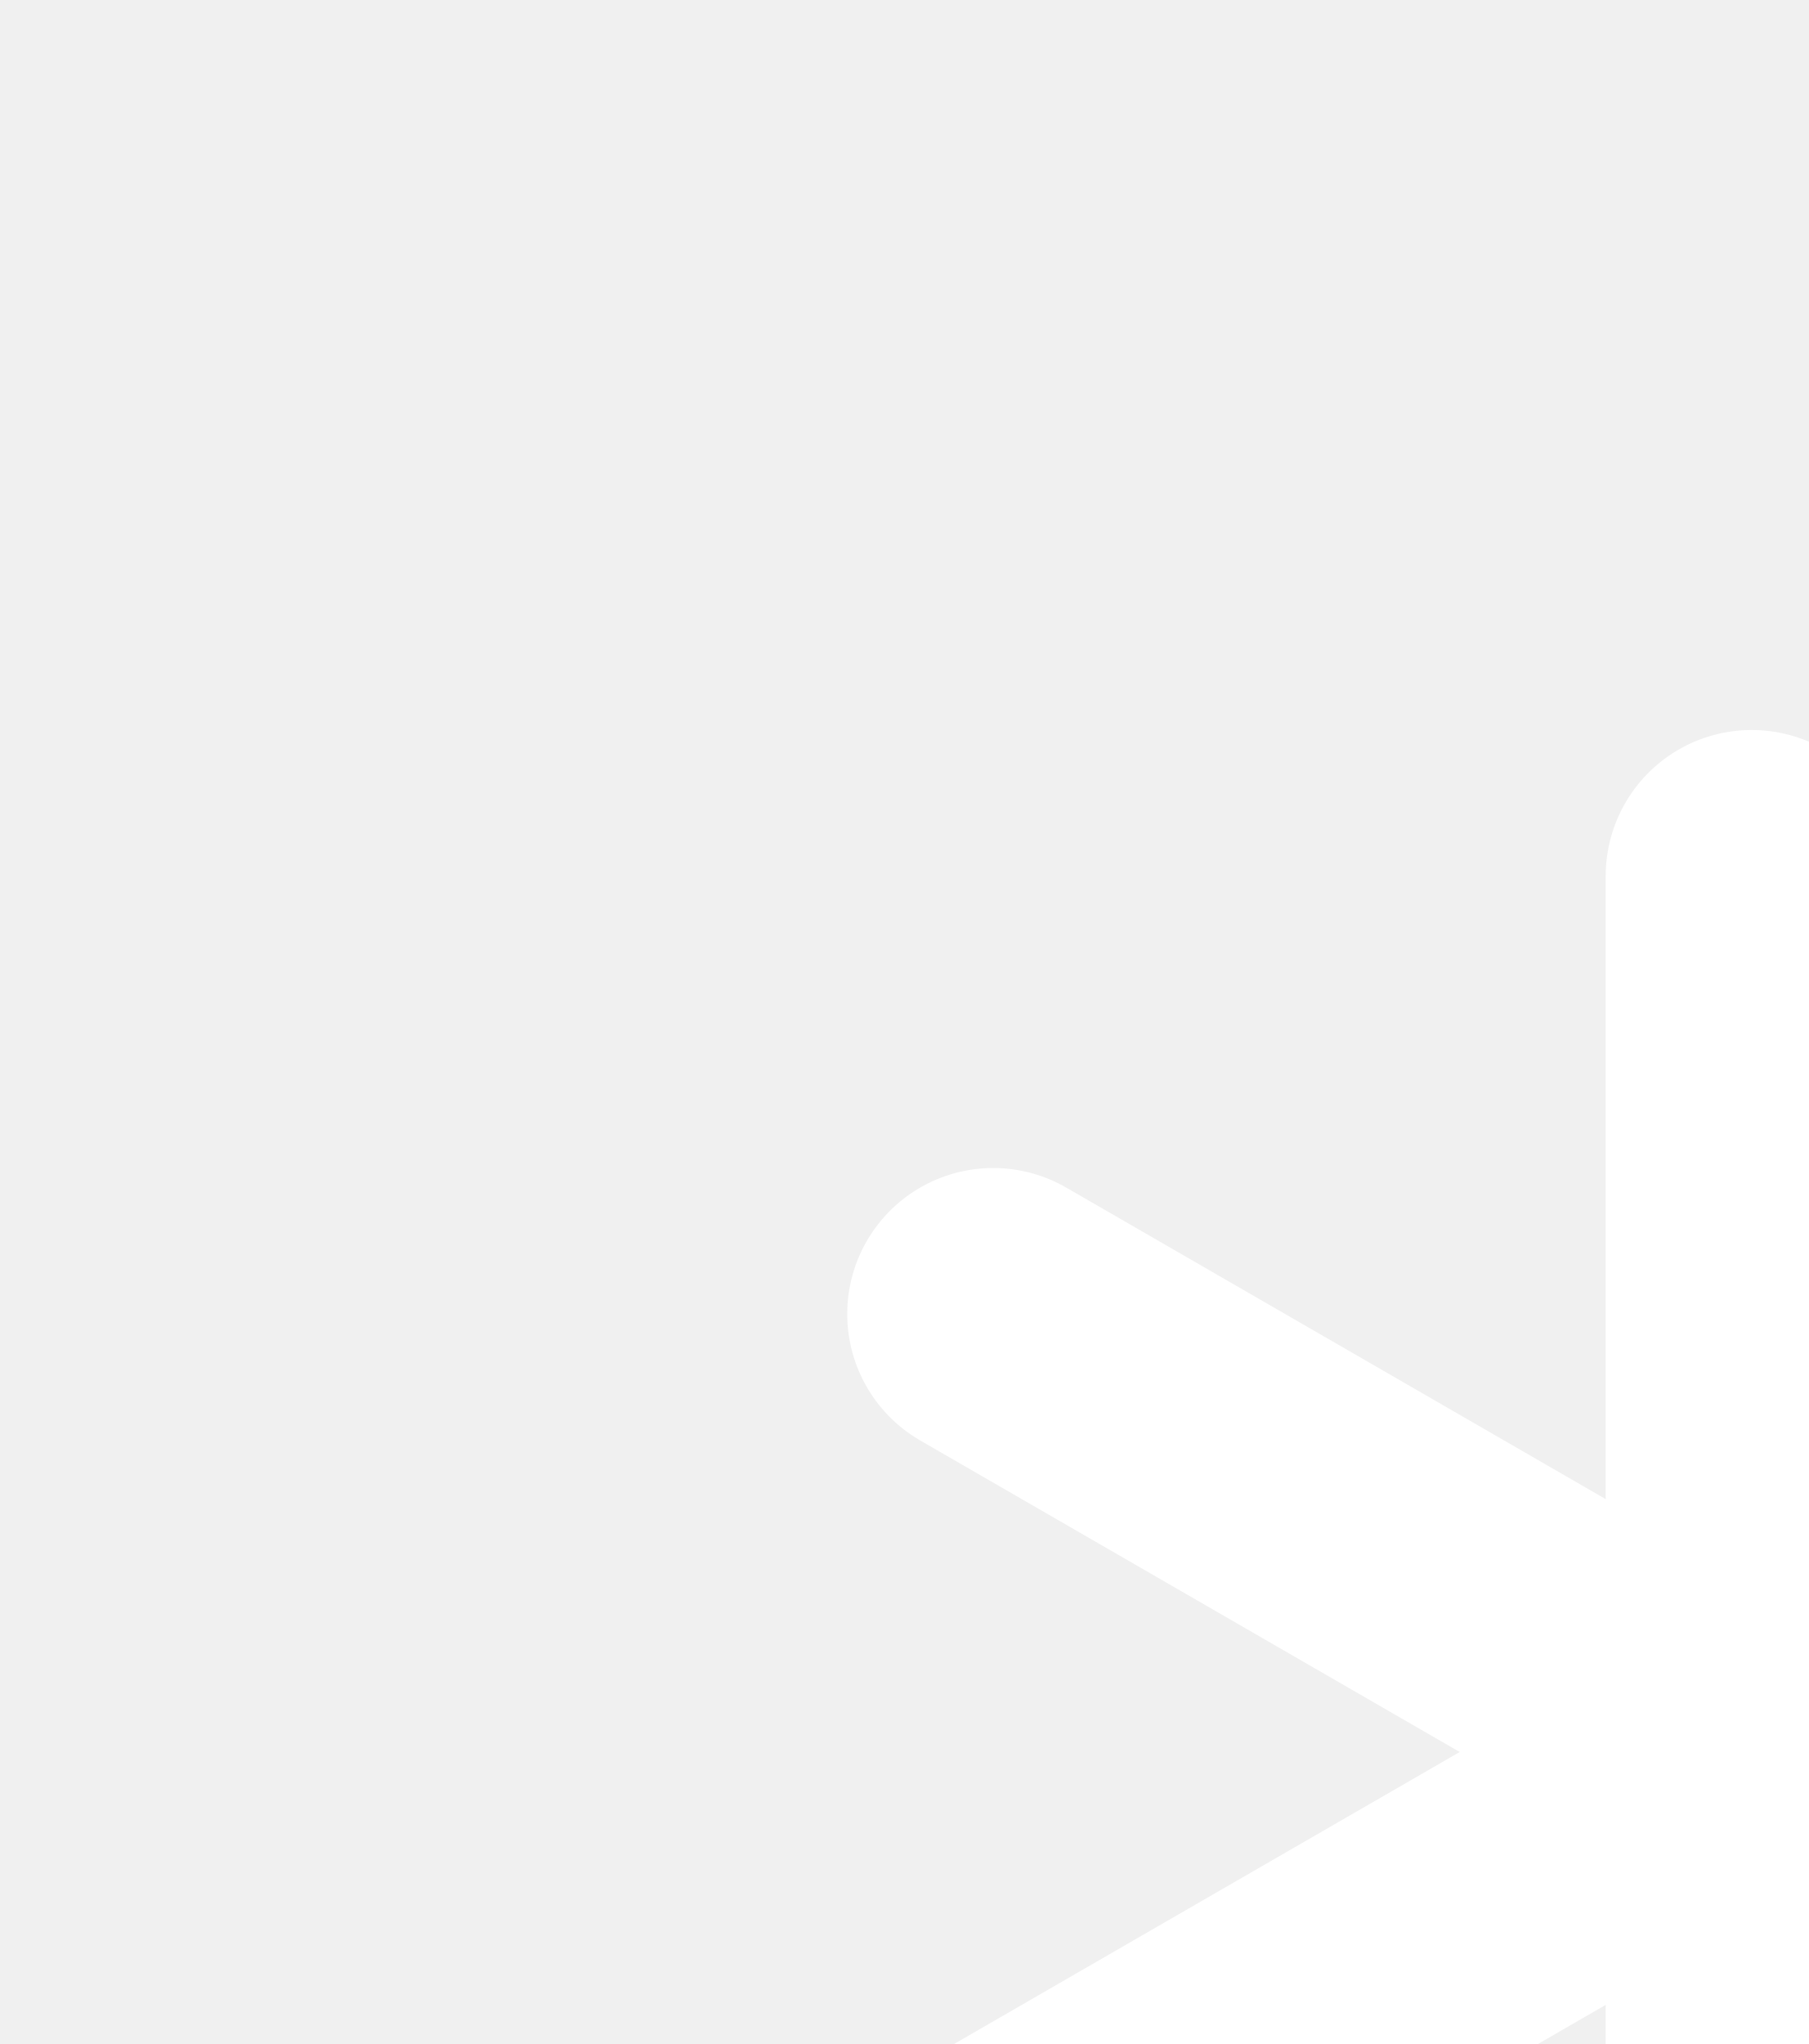
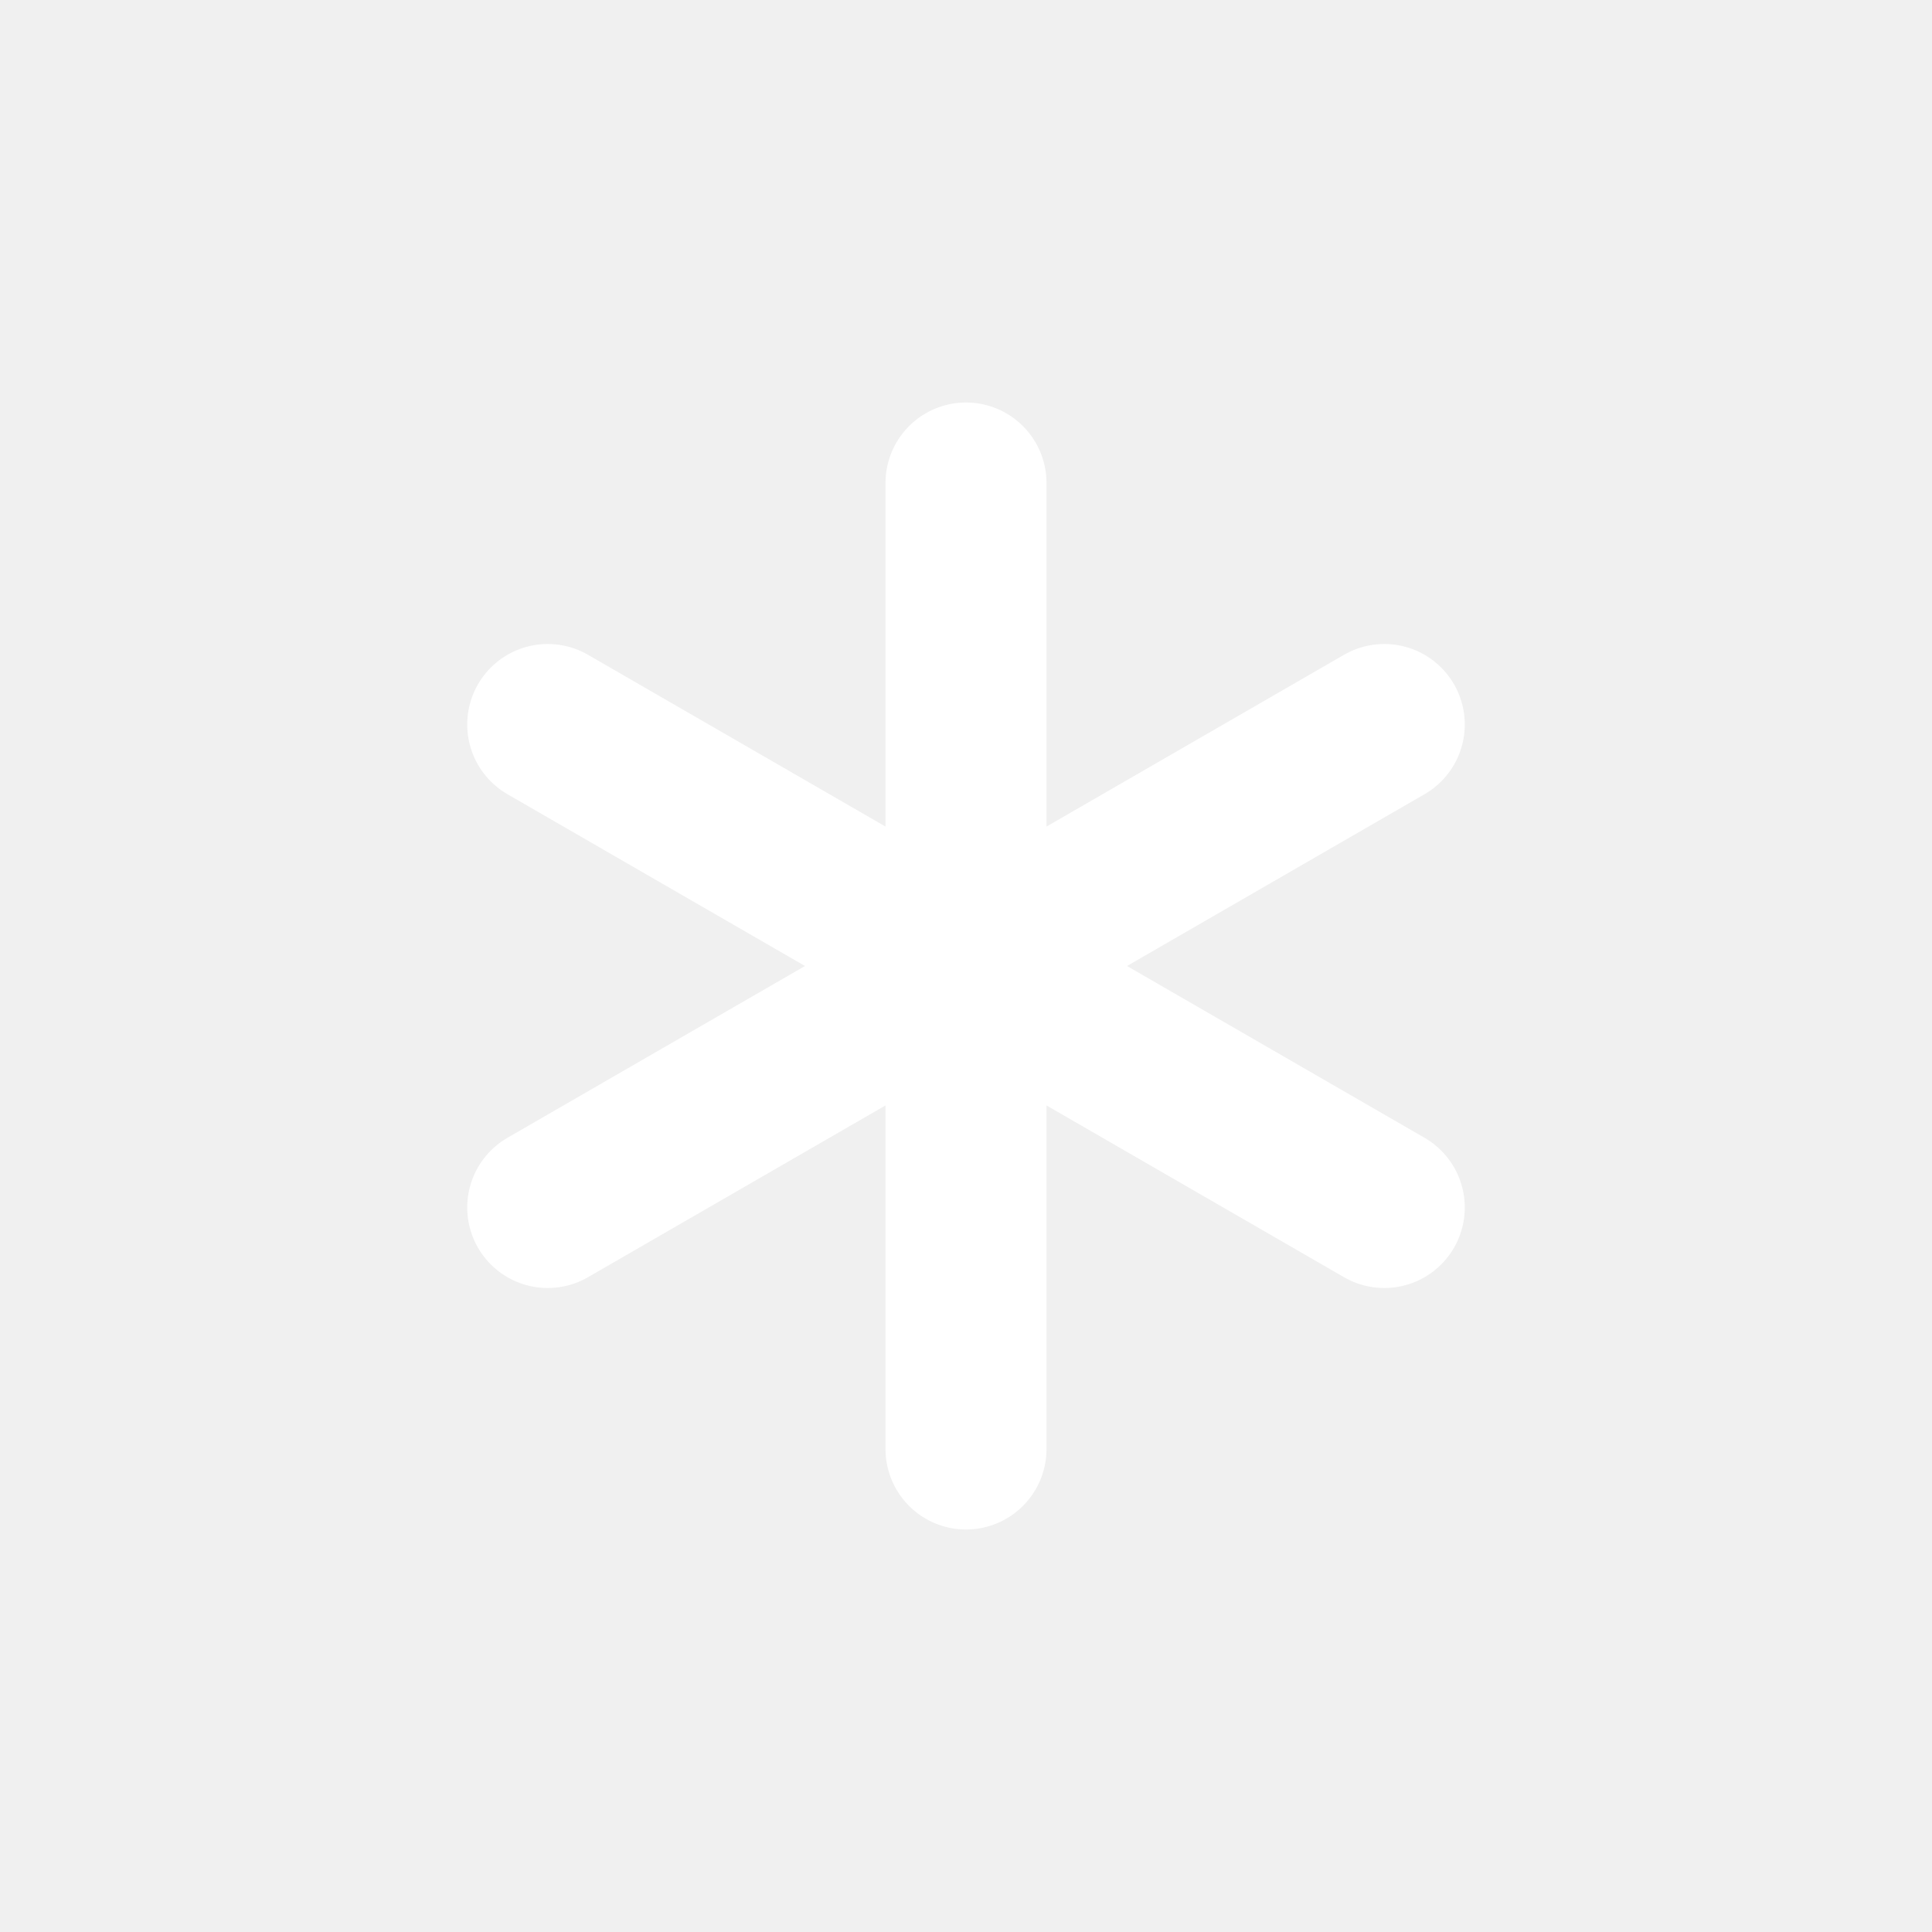
- <svg xmlns="http://www.w3.org/2000/svg" fill="#ffffff" stroke="#ffffff" stroke-width="2" stroke-linecap="round" stroke-linejoin="round" class="lucide lucide-asterisk-icon lucide-asterisk">
+ <svg xmlns="http://www.w3.org/2000/svg" viewBox="0 0 24 24" fill="#ffffff" stroke="#ffffff" stroke-width="2" stroke-linecap="round" stroke-linejoin="round" class="lucide lucide-asterisk-icon lucide-asterisk">
  <path d="M12 6v12" />
  <path d="M17.196 9 6.804 15" />
  <path d="m6.804 9 10.392 6" />
</svg>
